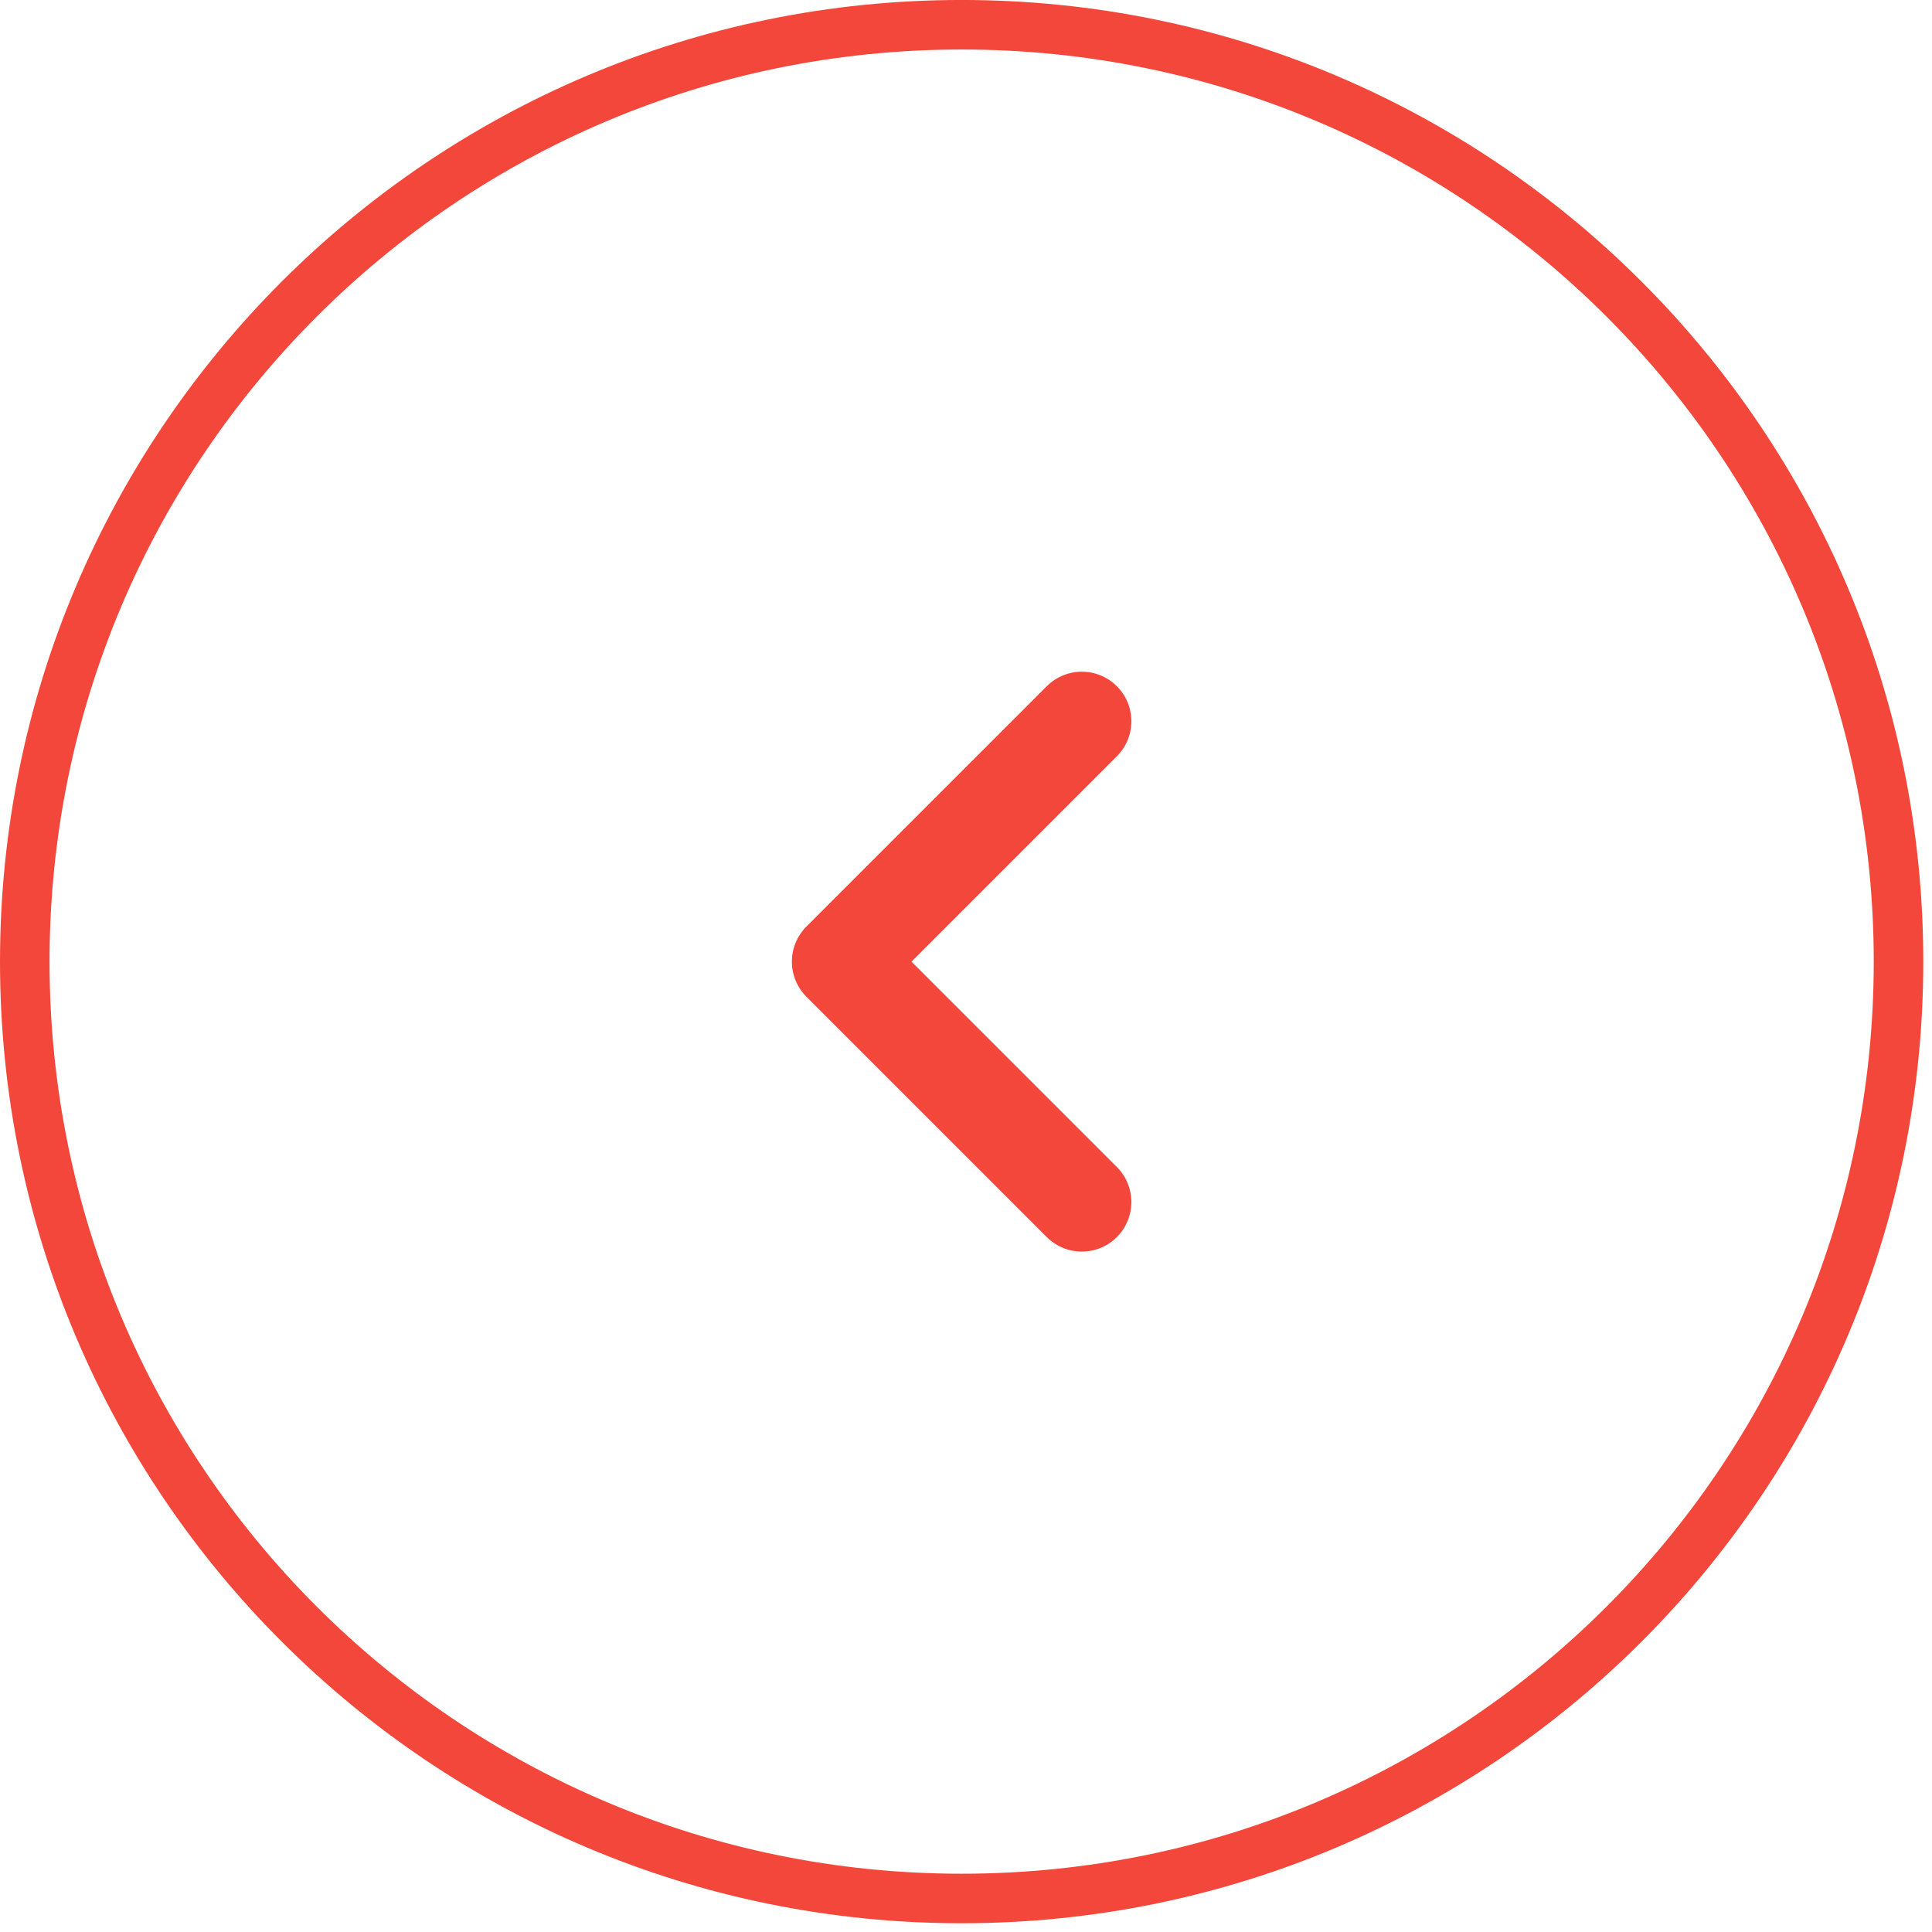
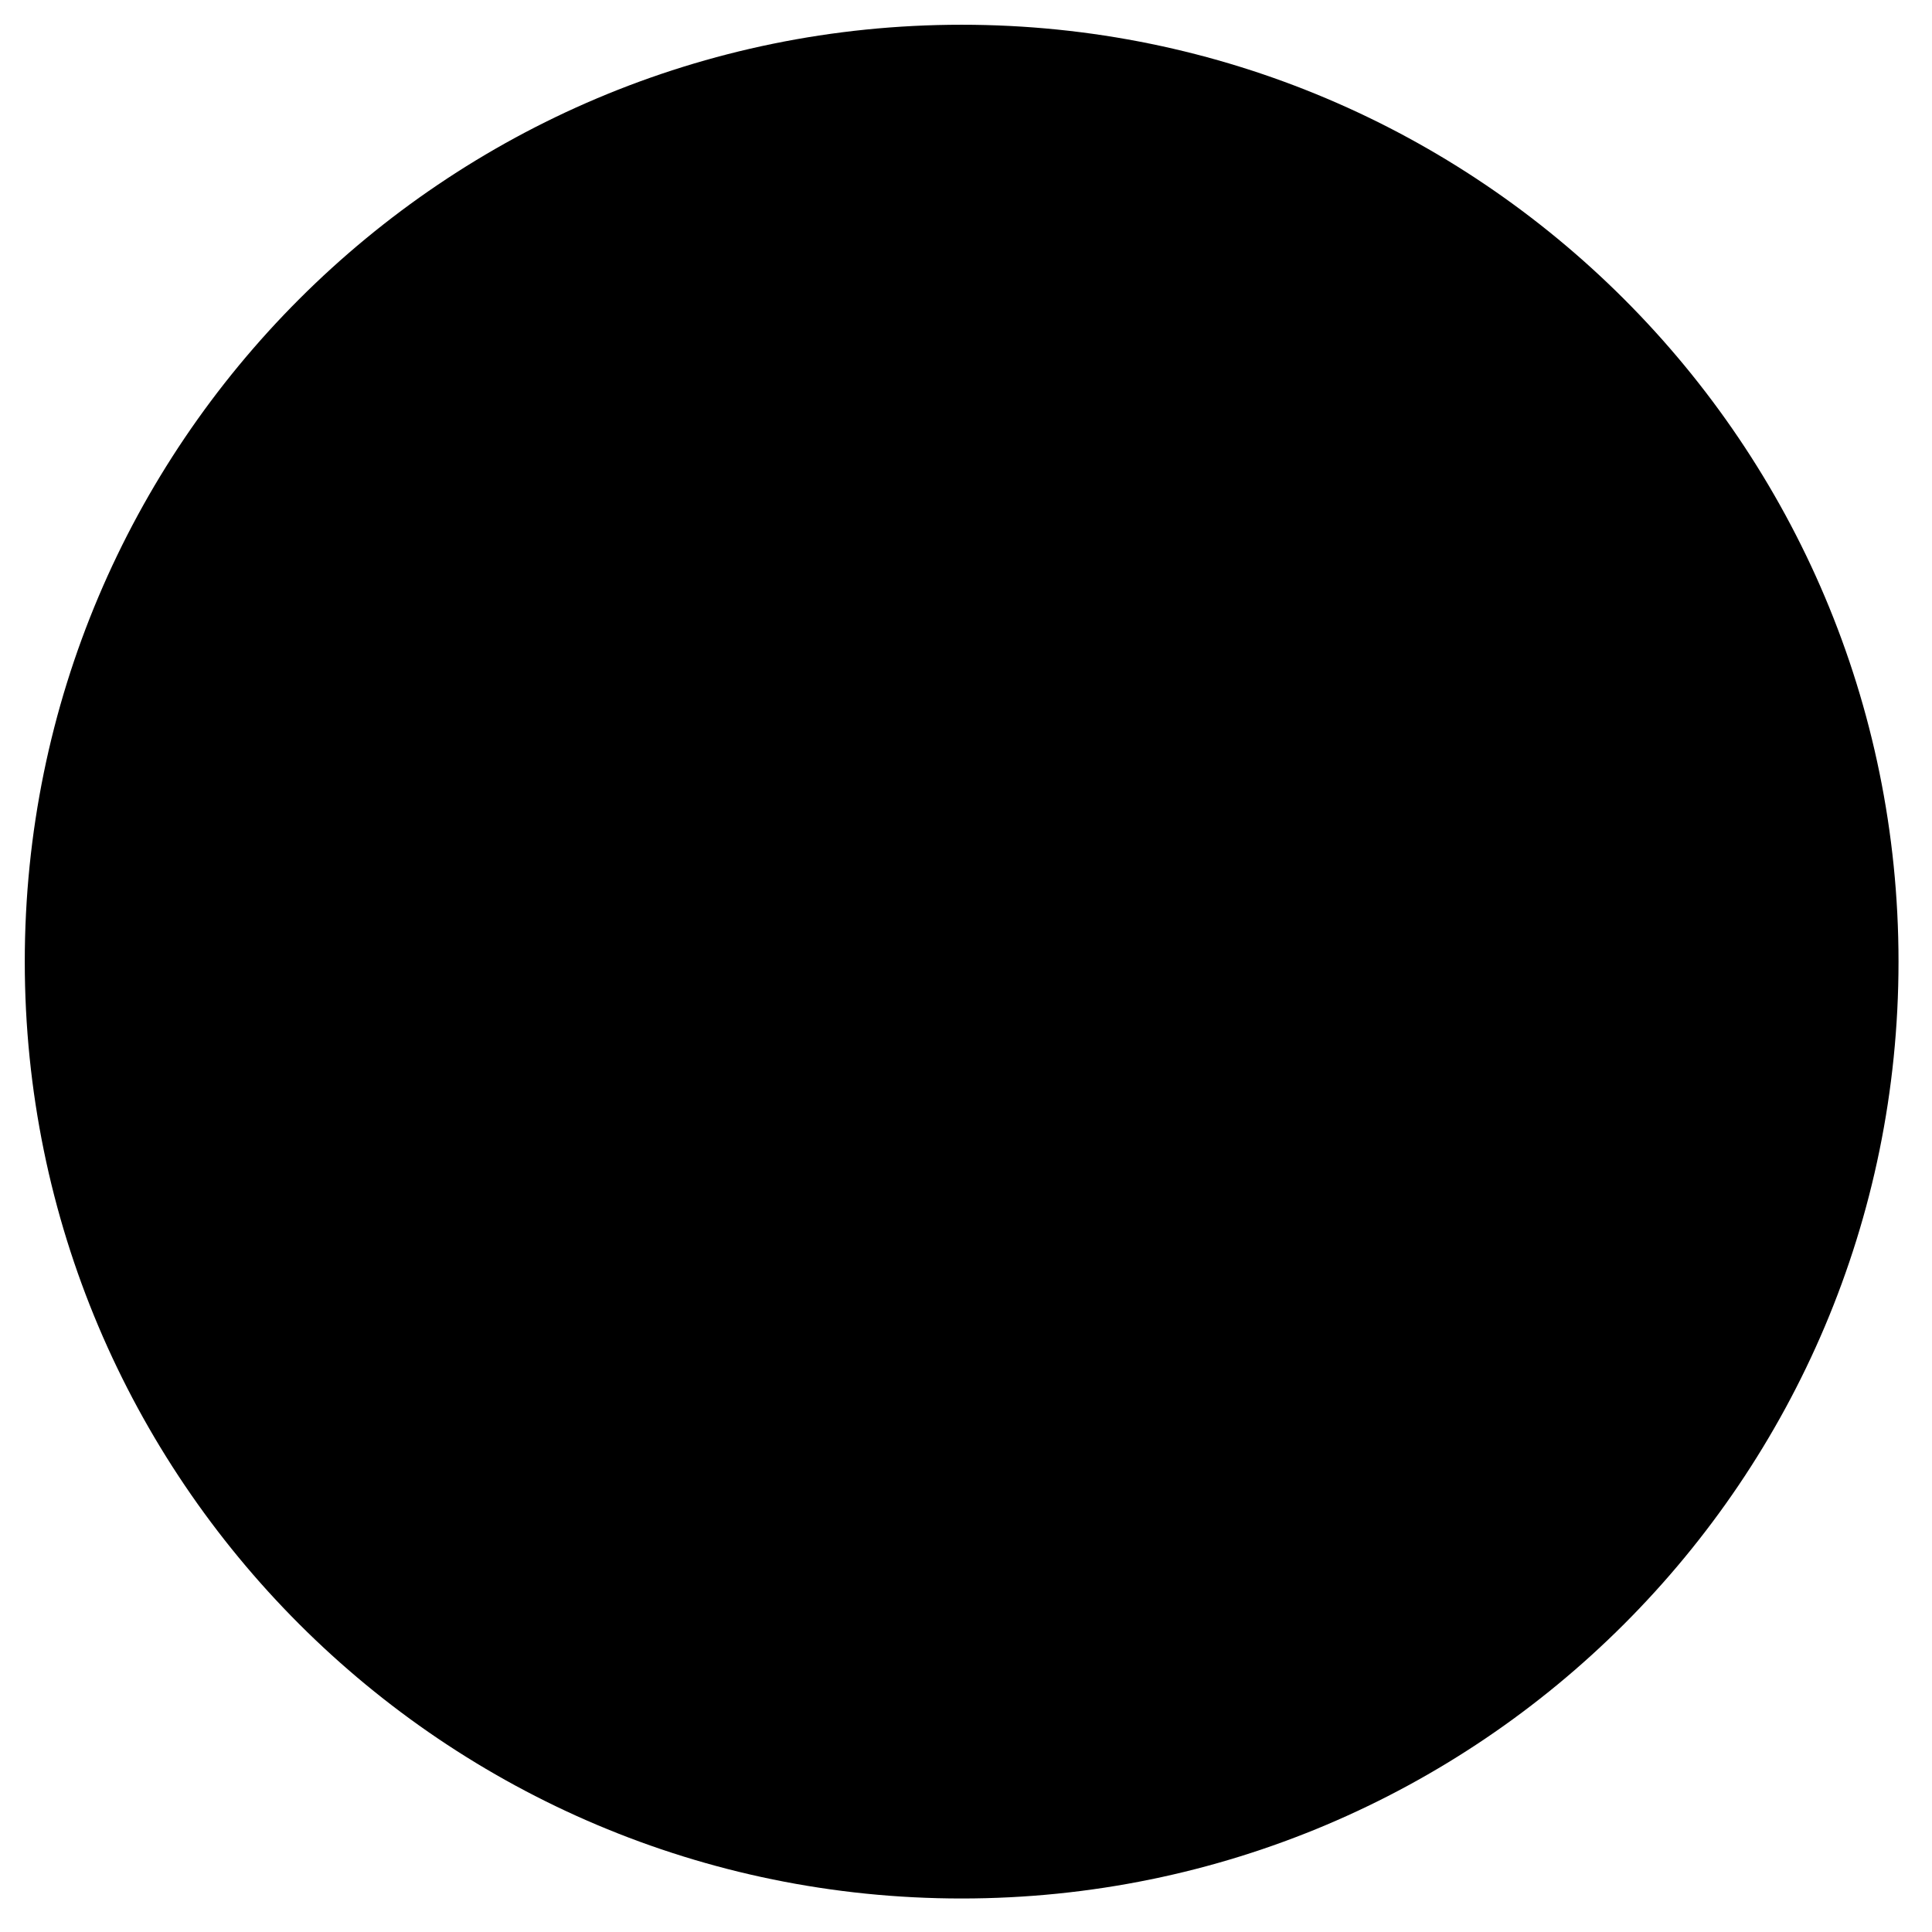
- <svg xmlns="http://www.w3.org/2000/svg" width="39" height="39" viewBox="0 0 39 39" fill="none">
-   <circle cx="19.412" cy="19.412" r="18.912" transform="rotate(-90 19.4118 19.4117)" stroke="#F2473A" />
-   <path d="M21.838 14.559L16.985 19.412L21.838 24.265" stroke="#F2473A" stroke-width="2" stroke-linecap="round" stroke-linejoin="round" />
+ <svg xmlns="http://www.w3.org/2000/svg" width="39" height="39" viewBox="0 0 39 39">
+   <circle cx="19.412" cy="19.412" r="18.912" transform="rotate(-90 19.4118 19.4117)" />
+   <path d="M21.838 14.559L16.985 19.412L21.838 24.265" stroke-width="2" stroke-linecap="round" stroke-linejoin="round" />
</svg>
